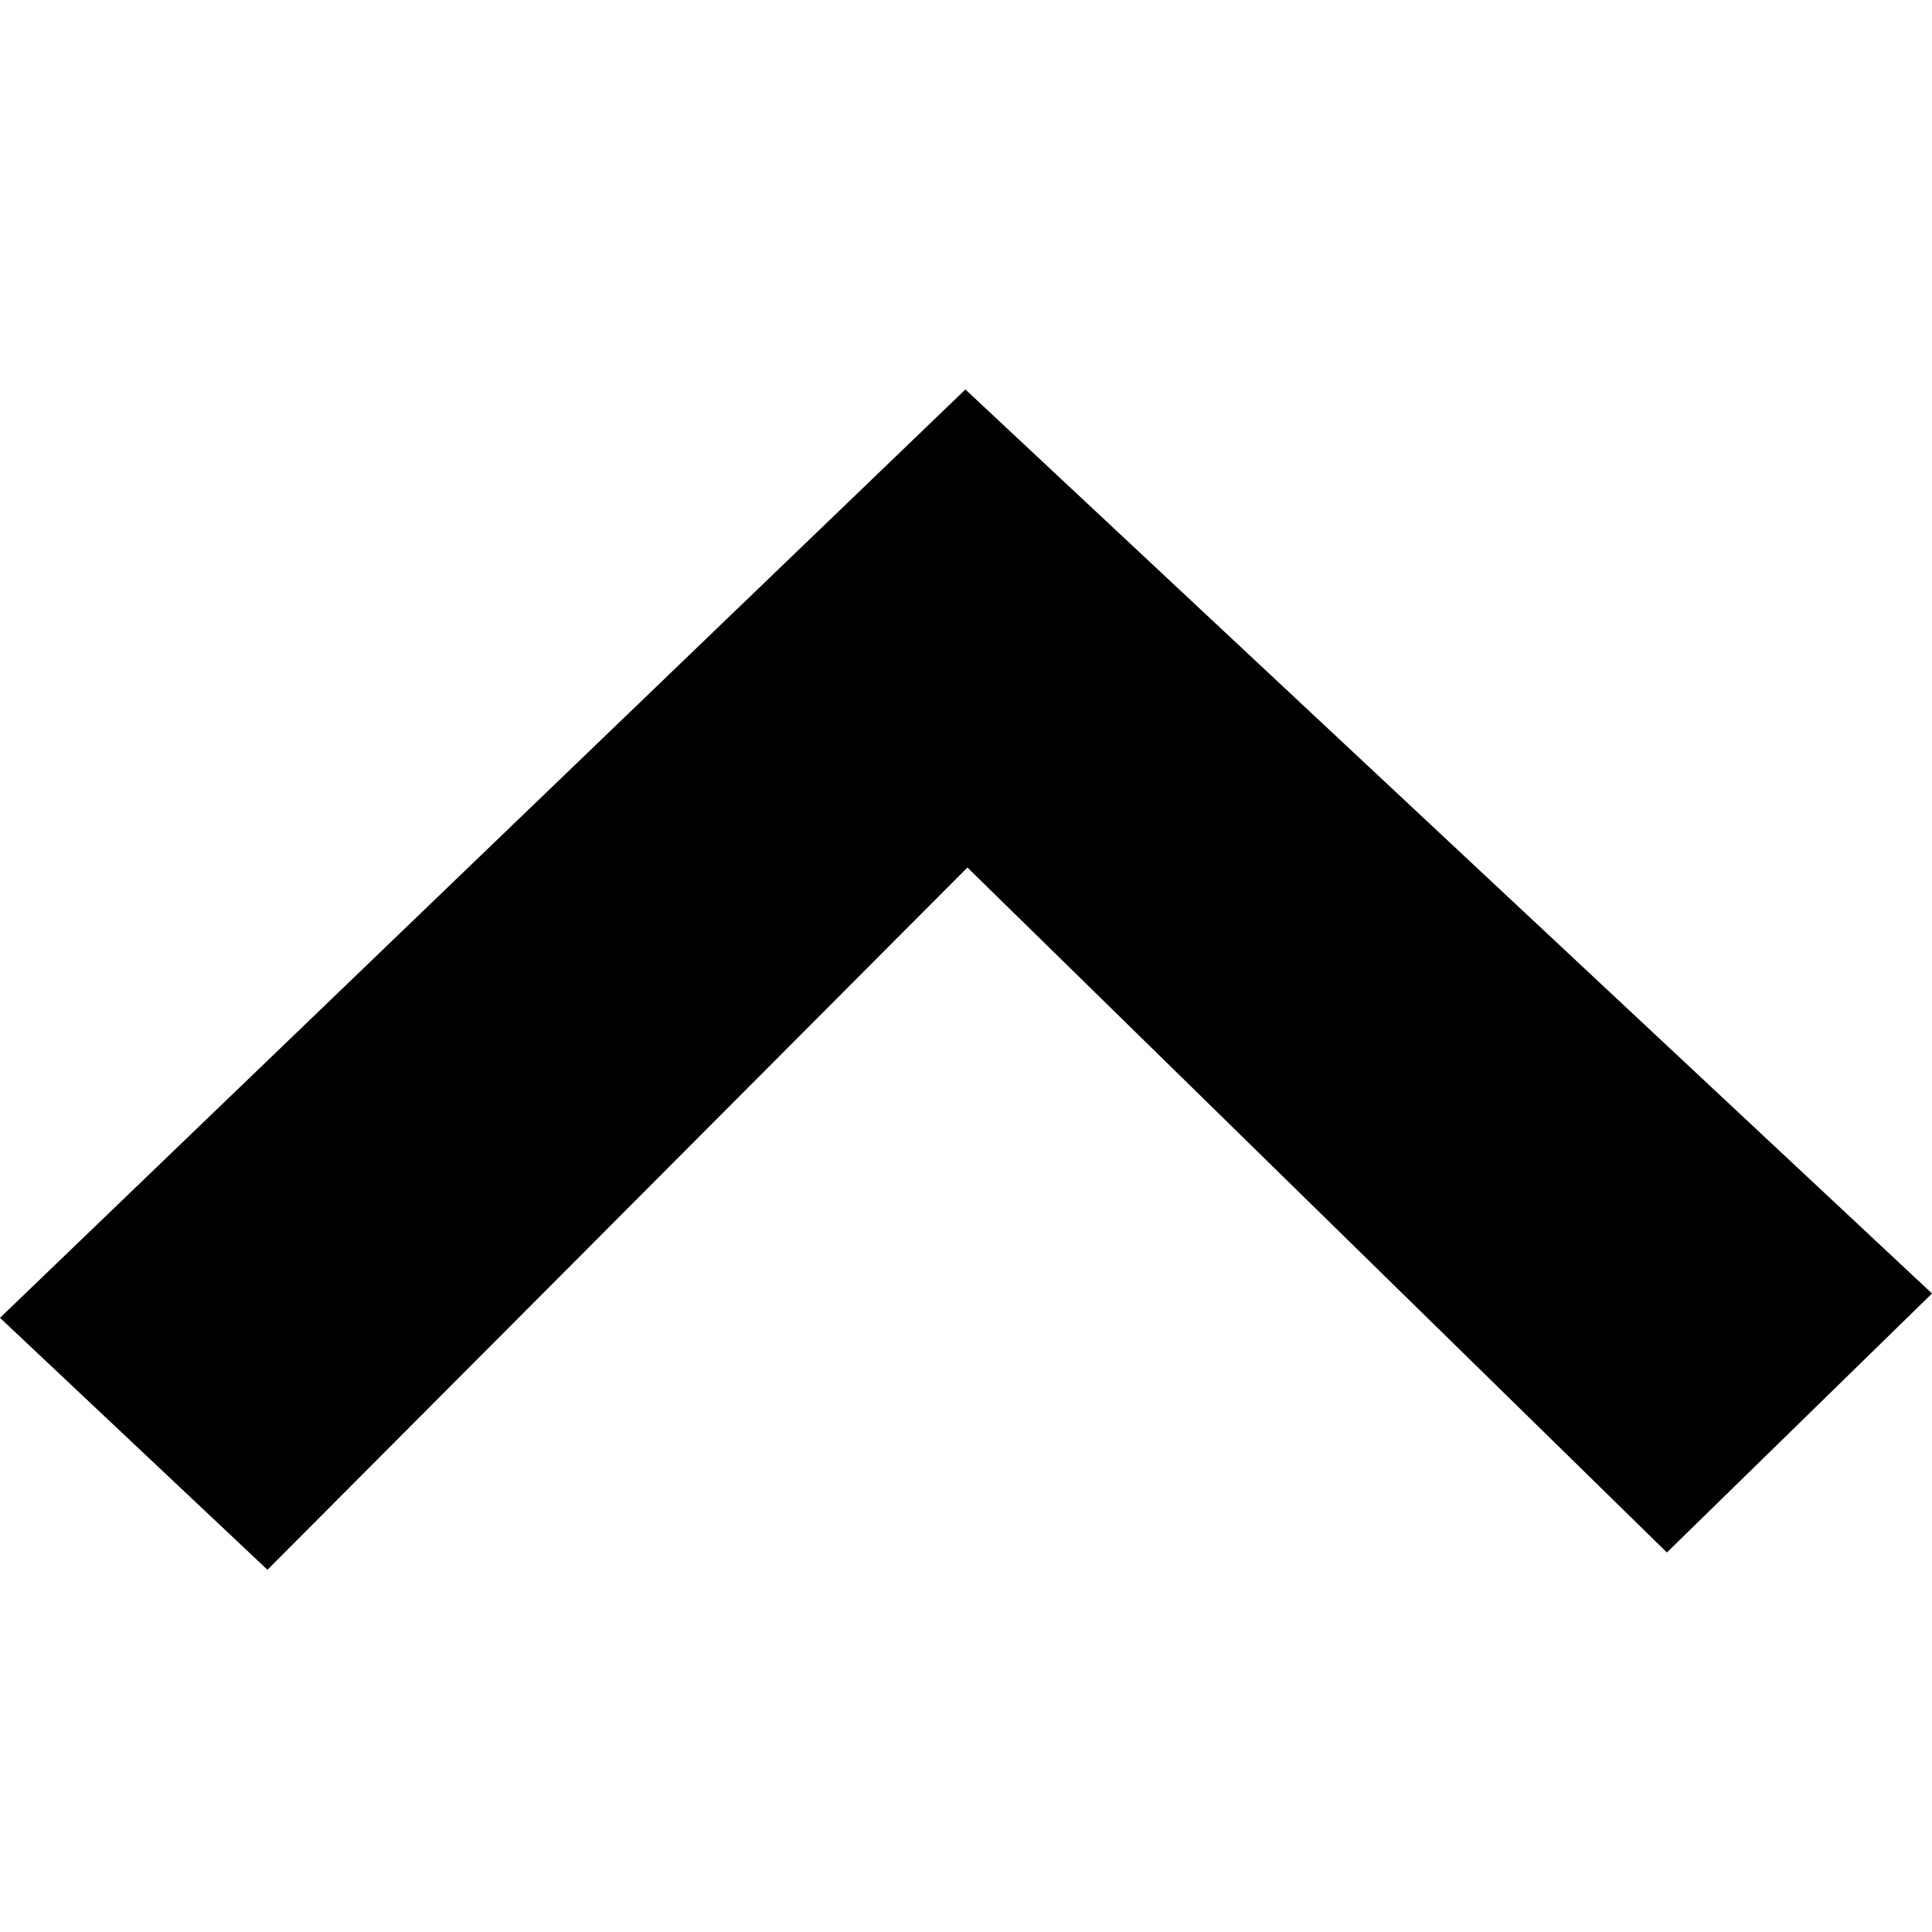
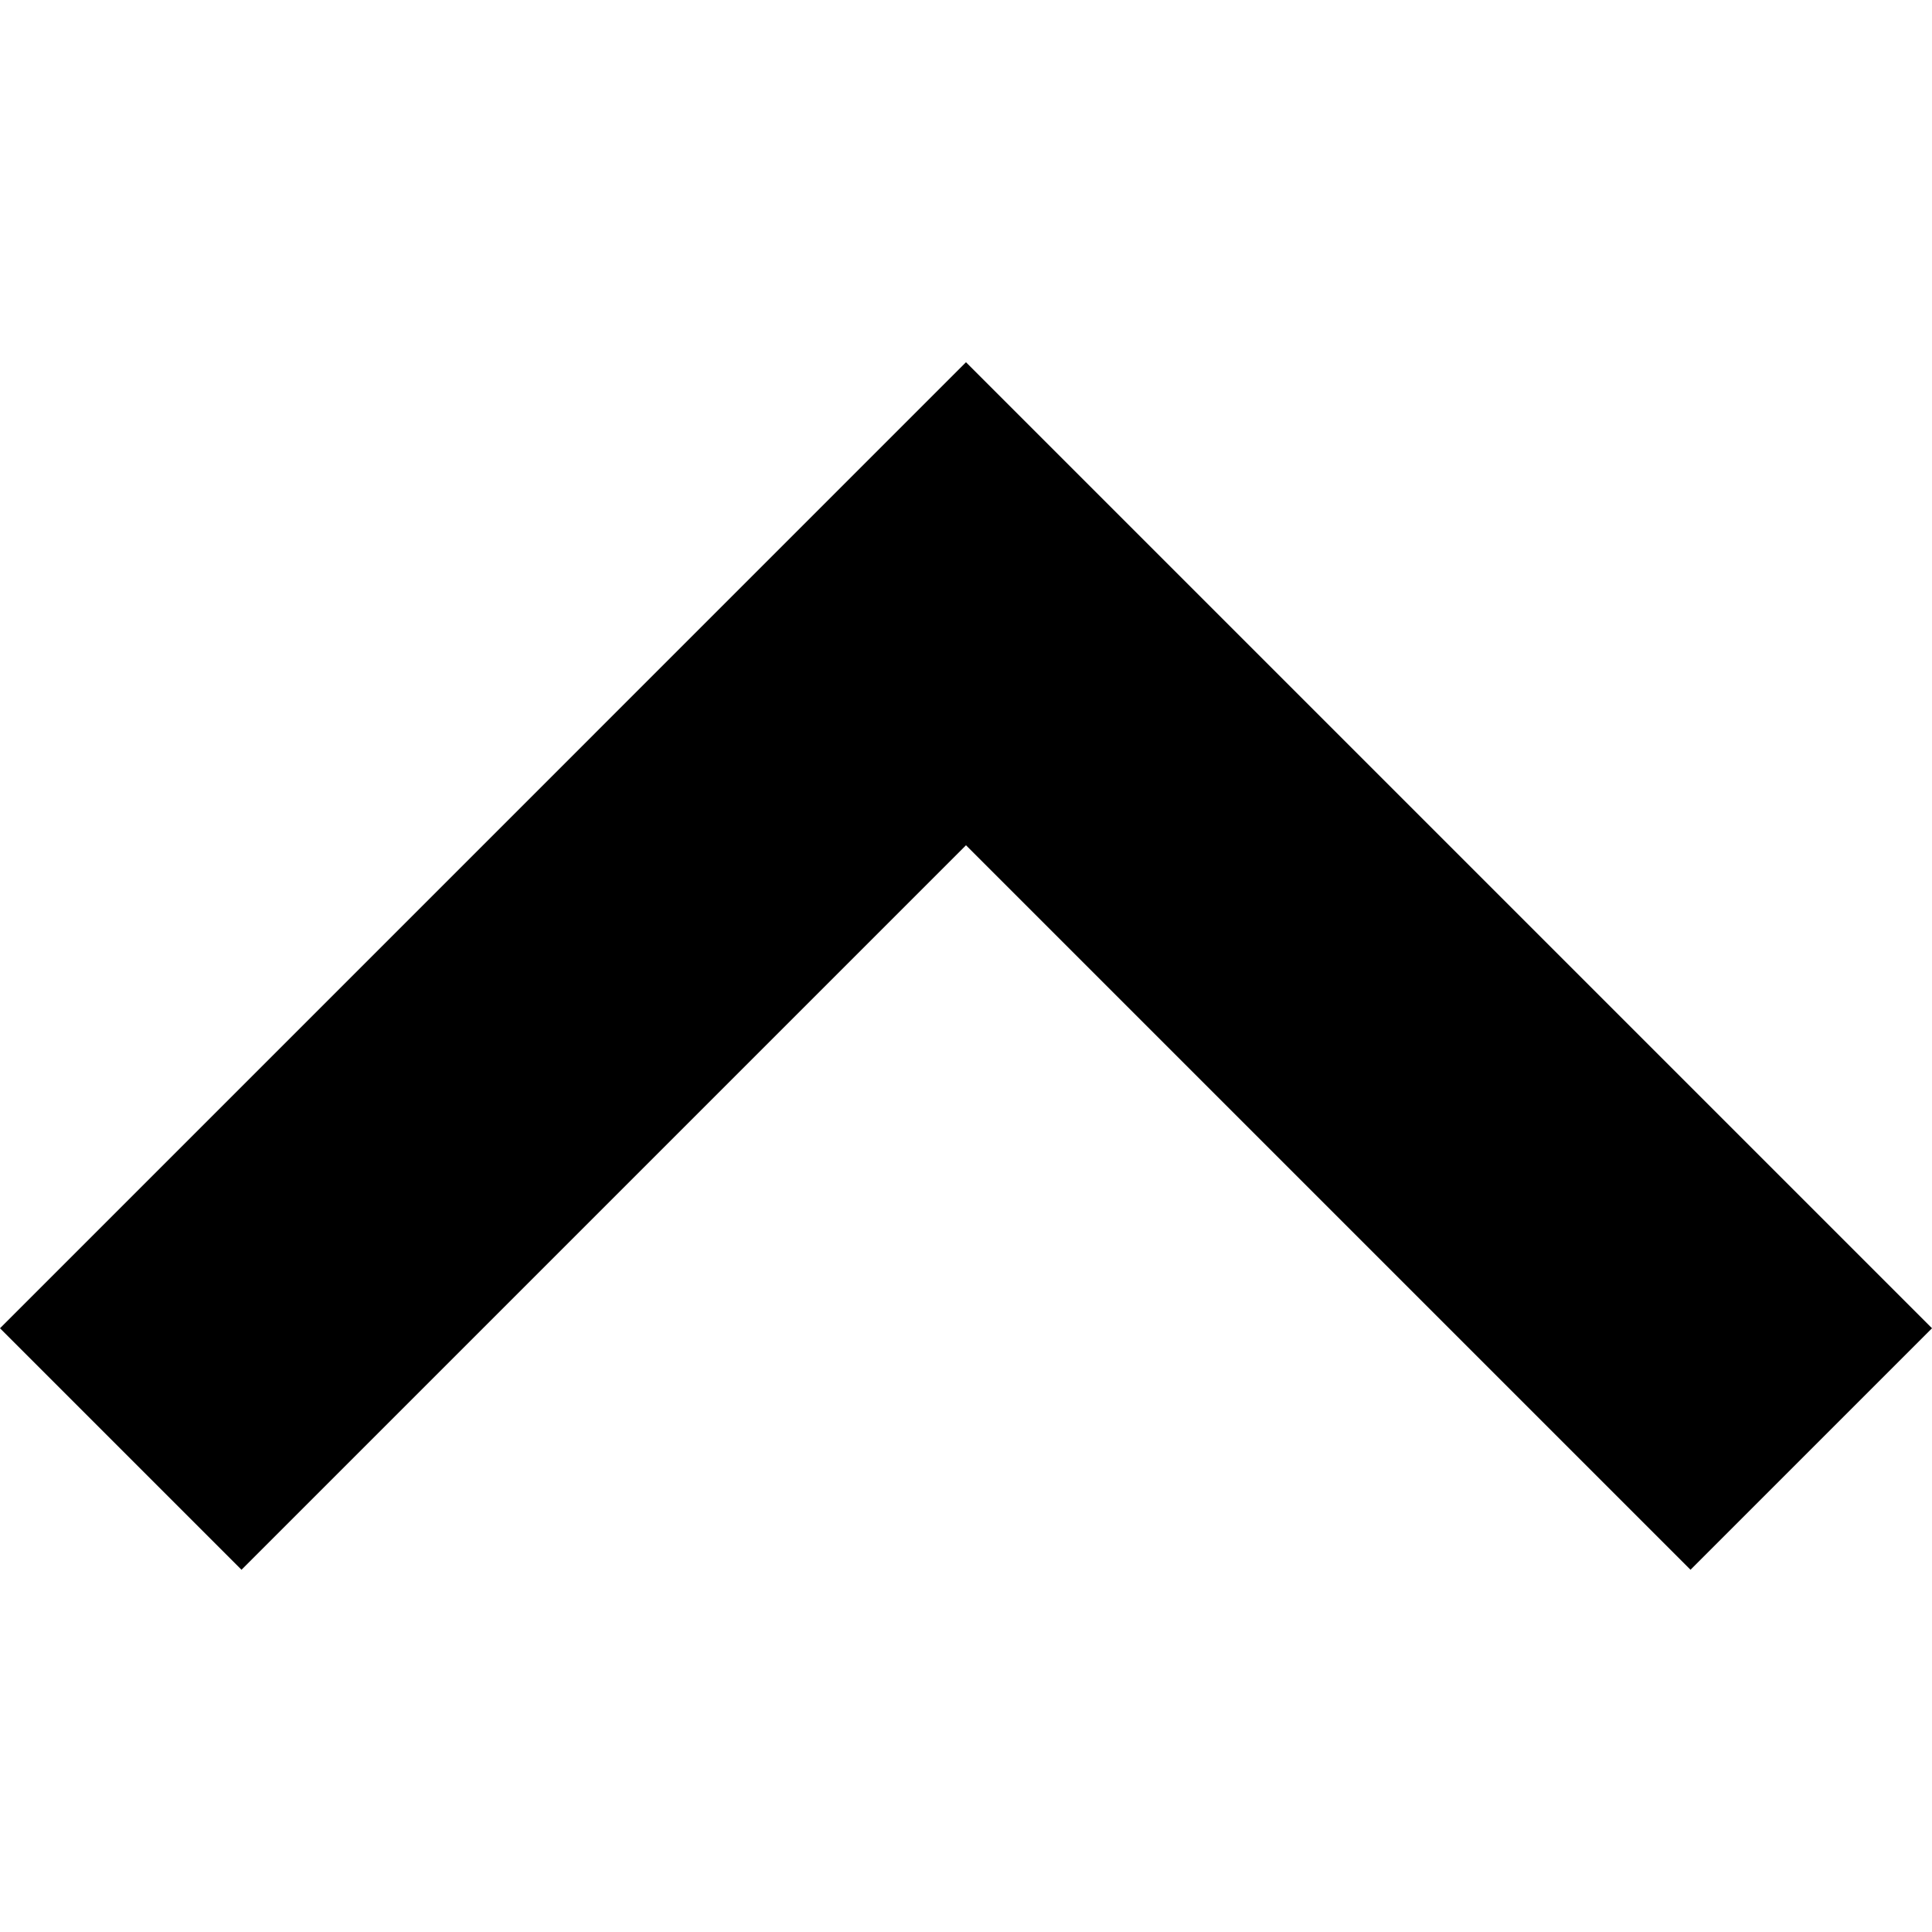
<svg xmlns="http://www.w3.org/2000/svg" width="2048" height="2048" viewBox="0 0 2048 2048" version="1.1" id="svg3934">
  <defs id="defs3940" />
  <g id="Page-1" transform="matrix(34.83433,0,0,34.83433,-696.6866,-63.28895)">
    <g id="arrow-top">
-       <path d="M 49.378,13.669 78.793,41.179 70.725,49.06 49.44,28.216 28.139,49.586 20,41.92 49.378,13.669 l 0,0 z" id="top" />
+       <path d="M 49.396,12.84 78.793,42.237 71.444,49.586 49.396,27.539 27.349,49.586 20,42.237 49.396,12.84 z" id="top" />
    </g>
  </g>
</svg>
